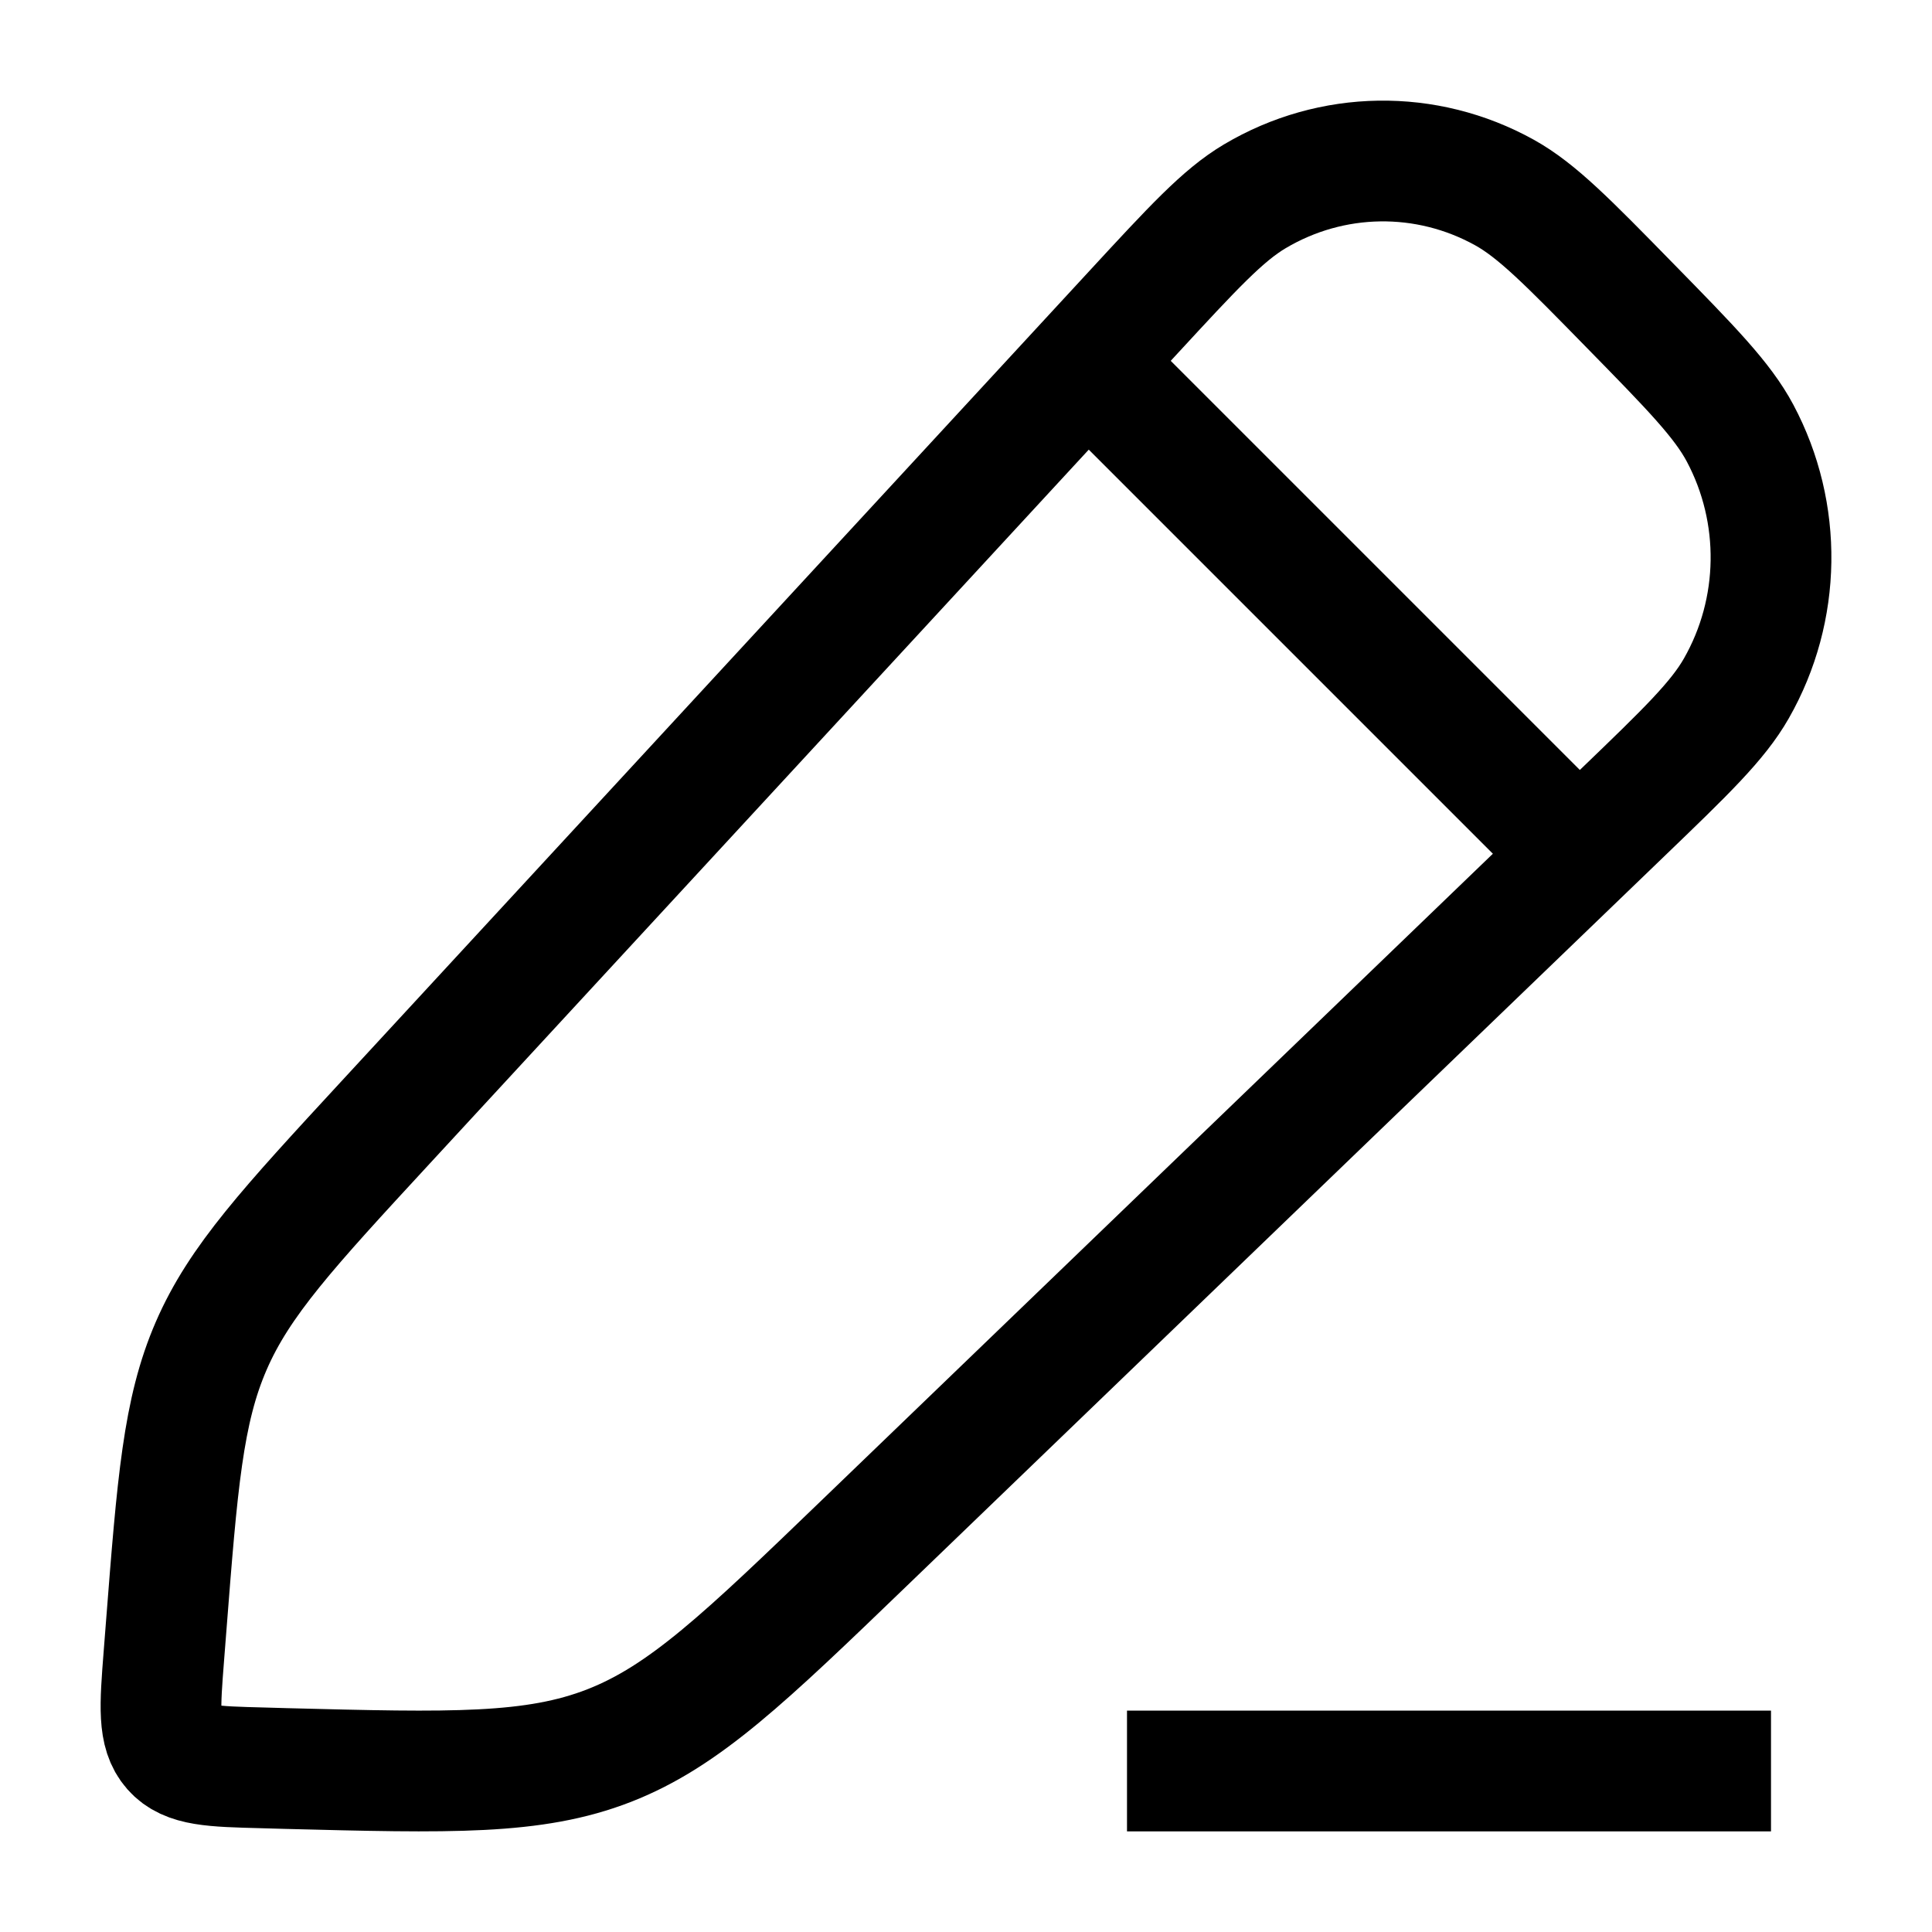
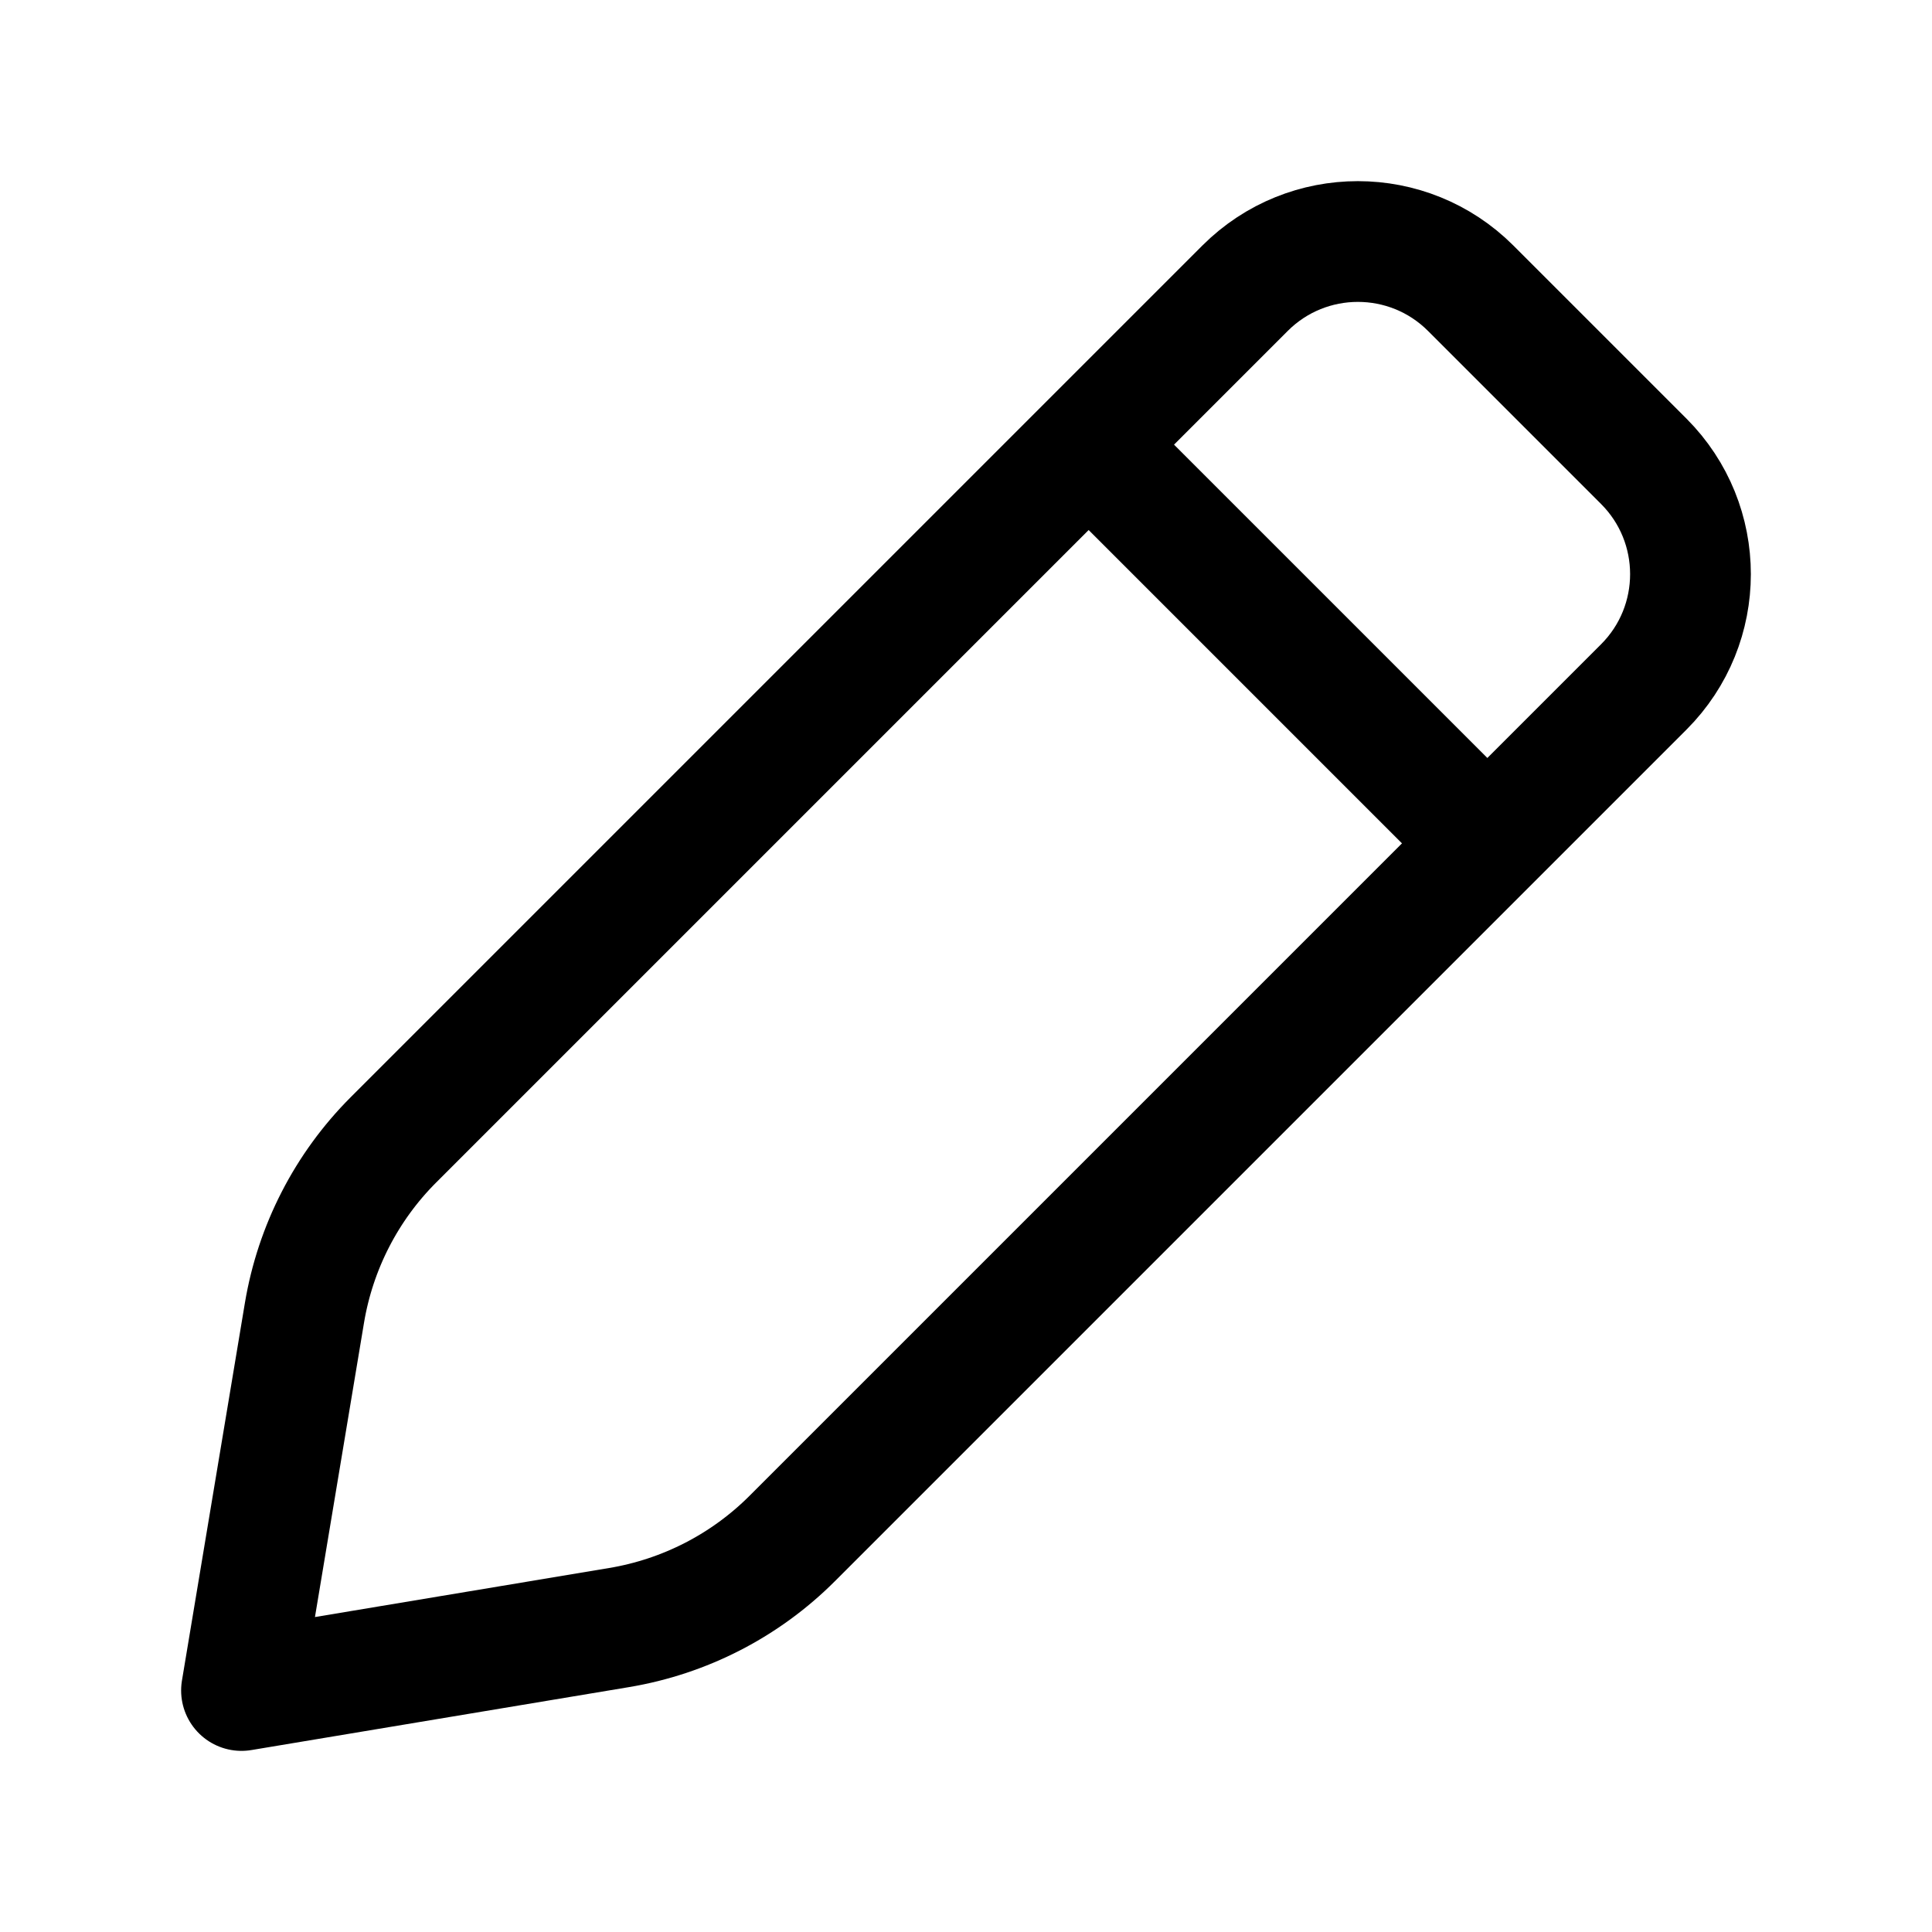
- <svg xmlns="http://www.w3.org/2000/svg" viewBox="0 0 24 24" width="24" height="24" color="currentColor" fill="none" stroke="currentColor" stroke-width="1.5" stroke-linejoin="round">
-   <path d="M14.074 3.885C14.819 3.078 15.191 2.674 15.587 2.439C16.543 1.871 17.719 1.853 18.69 2.392C19.093 2.616 19.477 3.008 20.245 3.793C21.013 4.577 21.397 4.97 21.616 5.381C22.144 6.373 22.127 7.575 21.57 8.551C21.34 8.955 20.945 9.336 20.154 10.097L10.751 19.154C9.253 20.597 8.504 21.318 7.568 21.684C6.632 22.049 5.603 22.022 3.545 21.969L3.265 21.961C2.639 21.945 2.326 21.937 2.144 21.73C1.962 21.523 1.986 21.204 2.036 20.566L2.063 20.22C2.203 18.424 2.273 17.526 2.624 16.718C2.974 15.911 3.579 15.255 4.789 13.944L14.074 3.885Z" />
-   <path d="M13 4L20 11" />
-   <path d="M14 22L22 22" />
+ <svg xmlns="http://www.w3.org/2000/svg" viewBox="0 0 24 24" width="24" height="24" color="currentColor" fill="none" stroke="currentColor" stroke-width="1.5" stroke-linecap="round" stroke-linejoin="round">
+   <path d="M3.782 16.309L3 21L7.691 20.218C8.505 20.082 9.257 19.696 9.841 19.112L20.42 8.533C21.193 7.759 21.193 6.505 20.42 5.731L18.269 3.58C17.495 2.807 16.241 2.807 15.467 3.58L4.888 14.159C4.304 14.743 3.918 15.495 3.782 16.309Z" />
+   <path d="M14 6L18 10" />
</svg>
